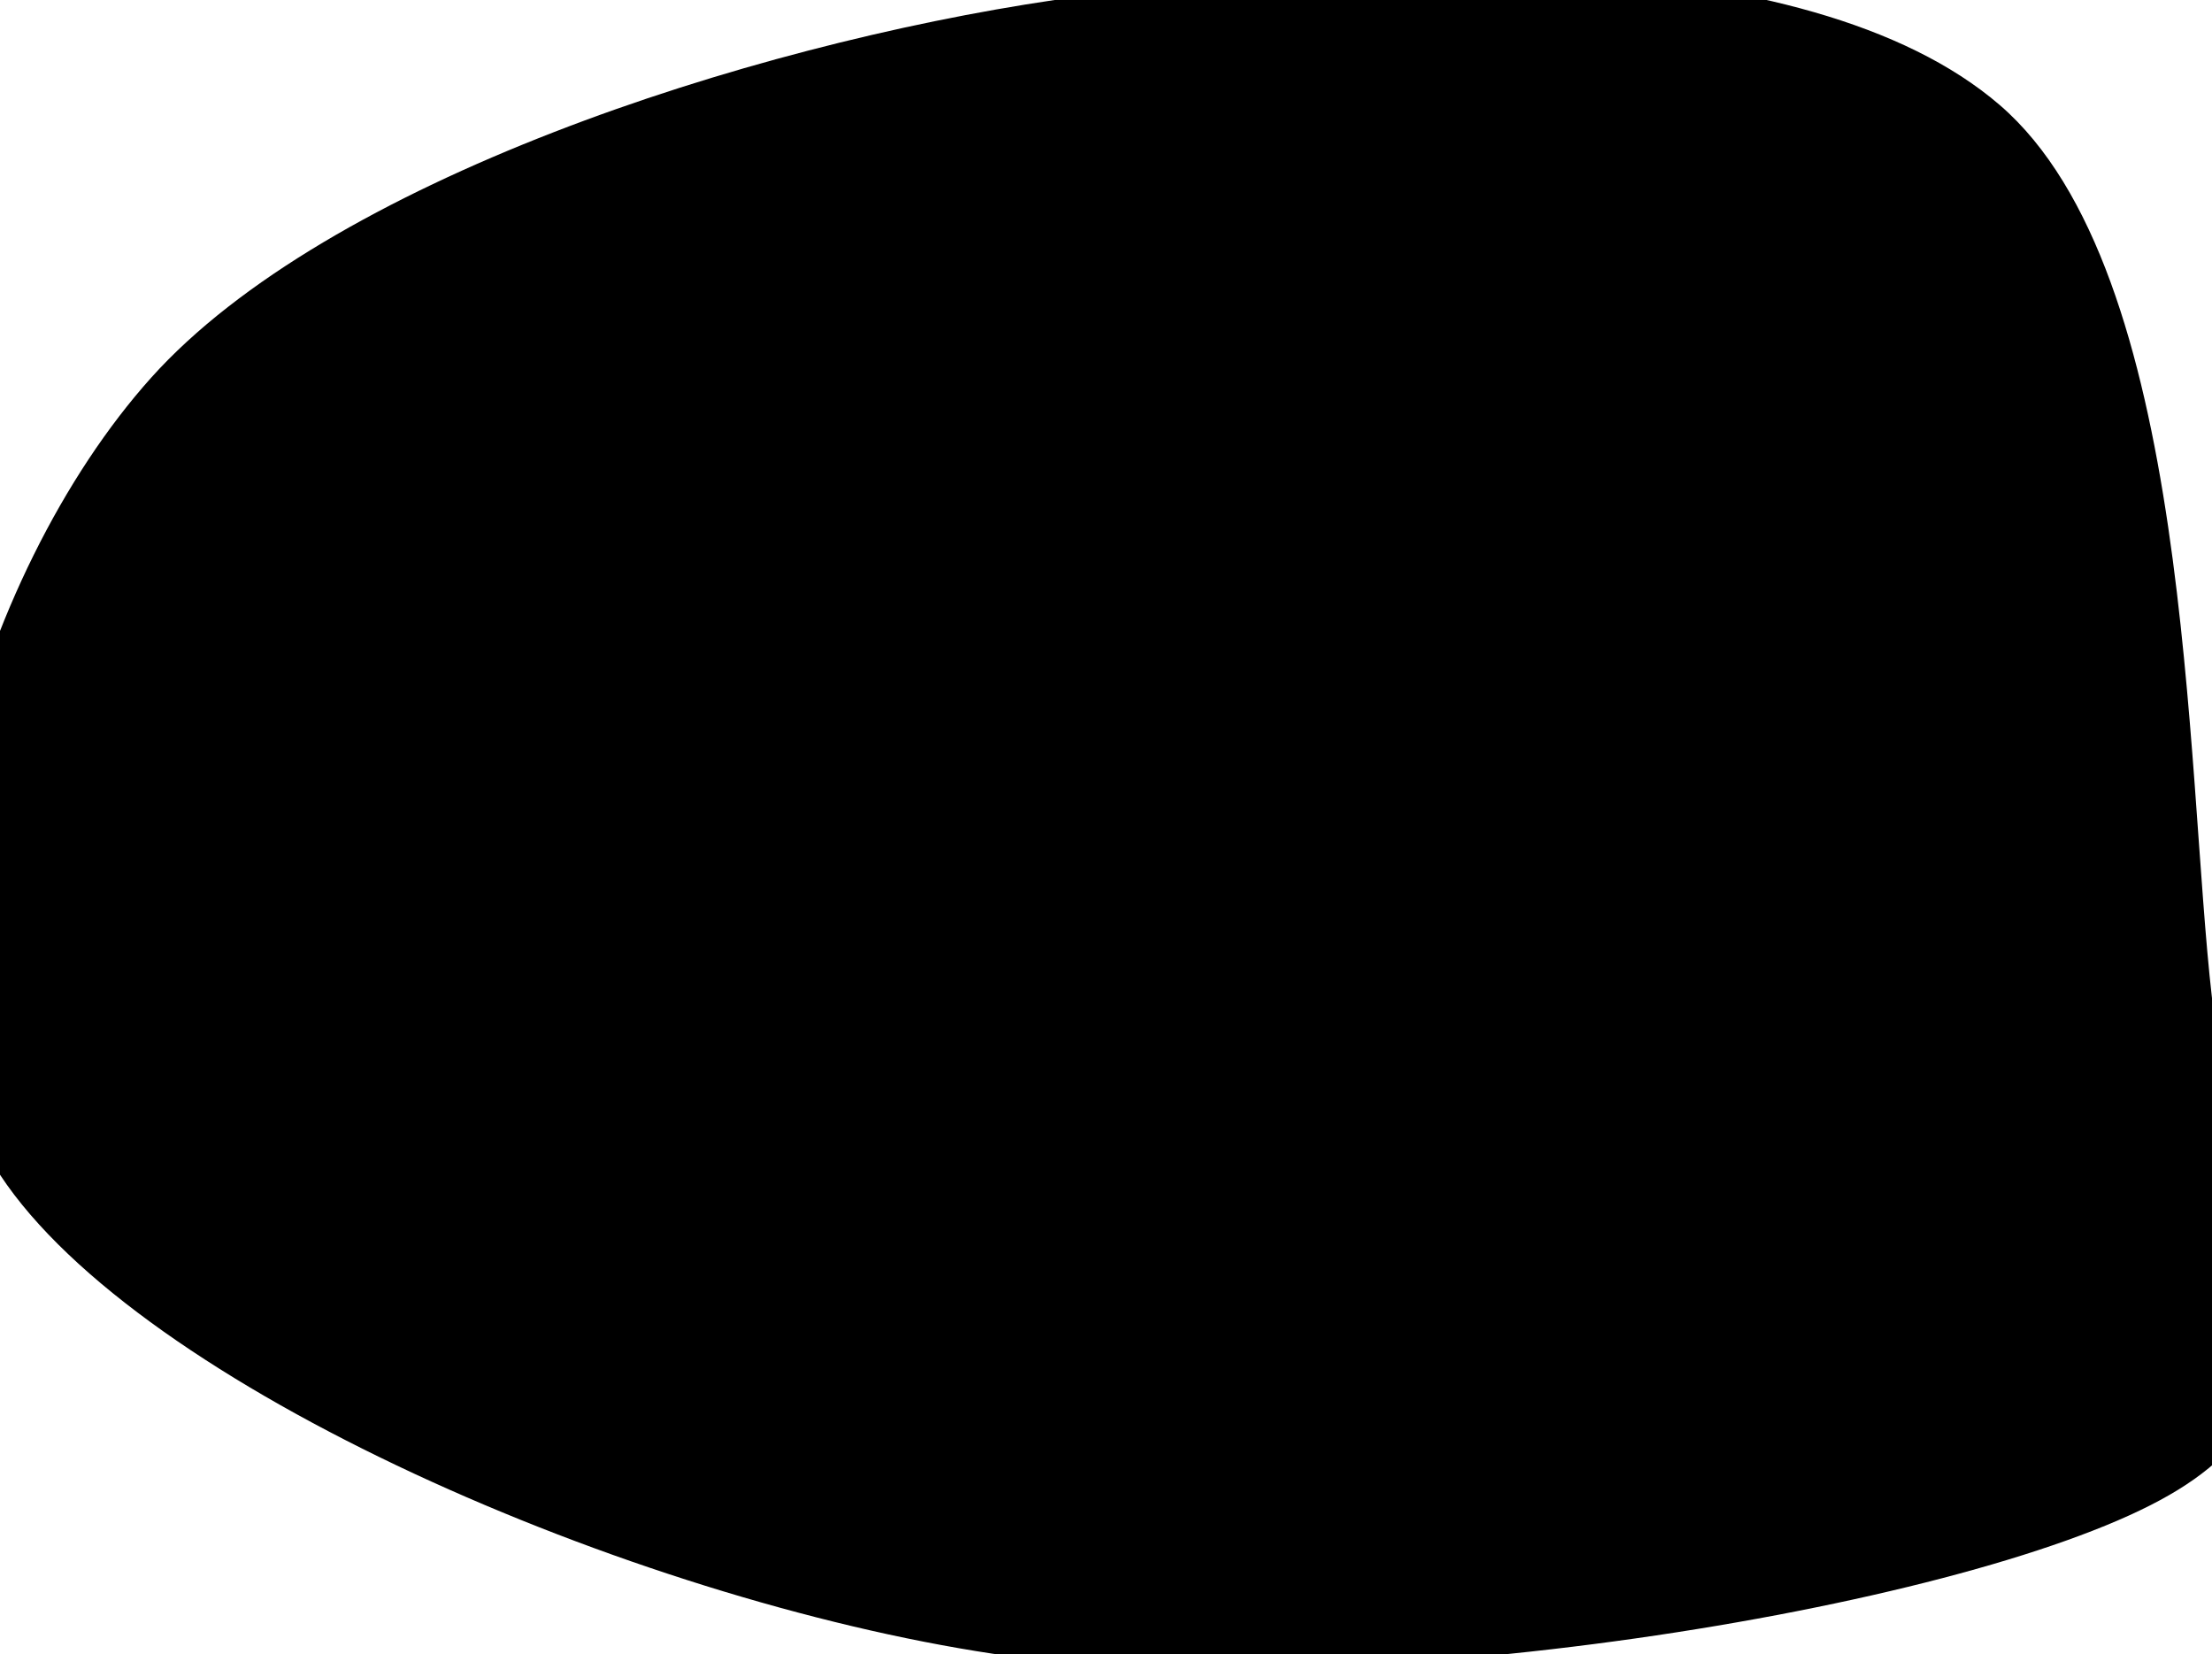
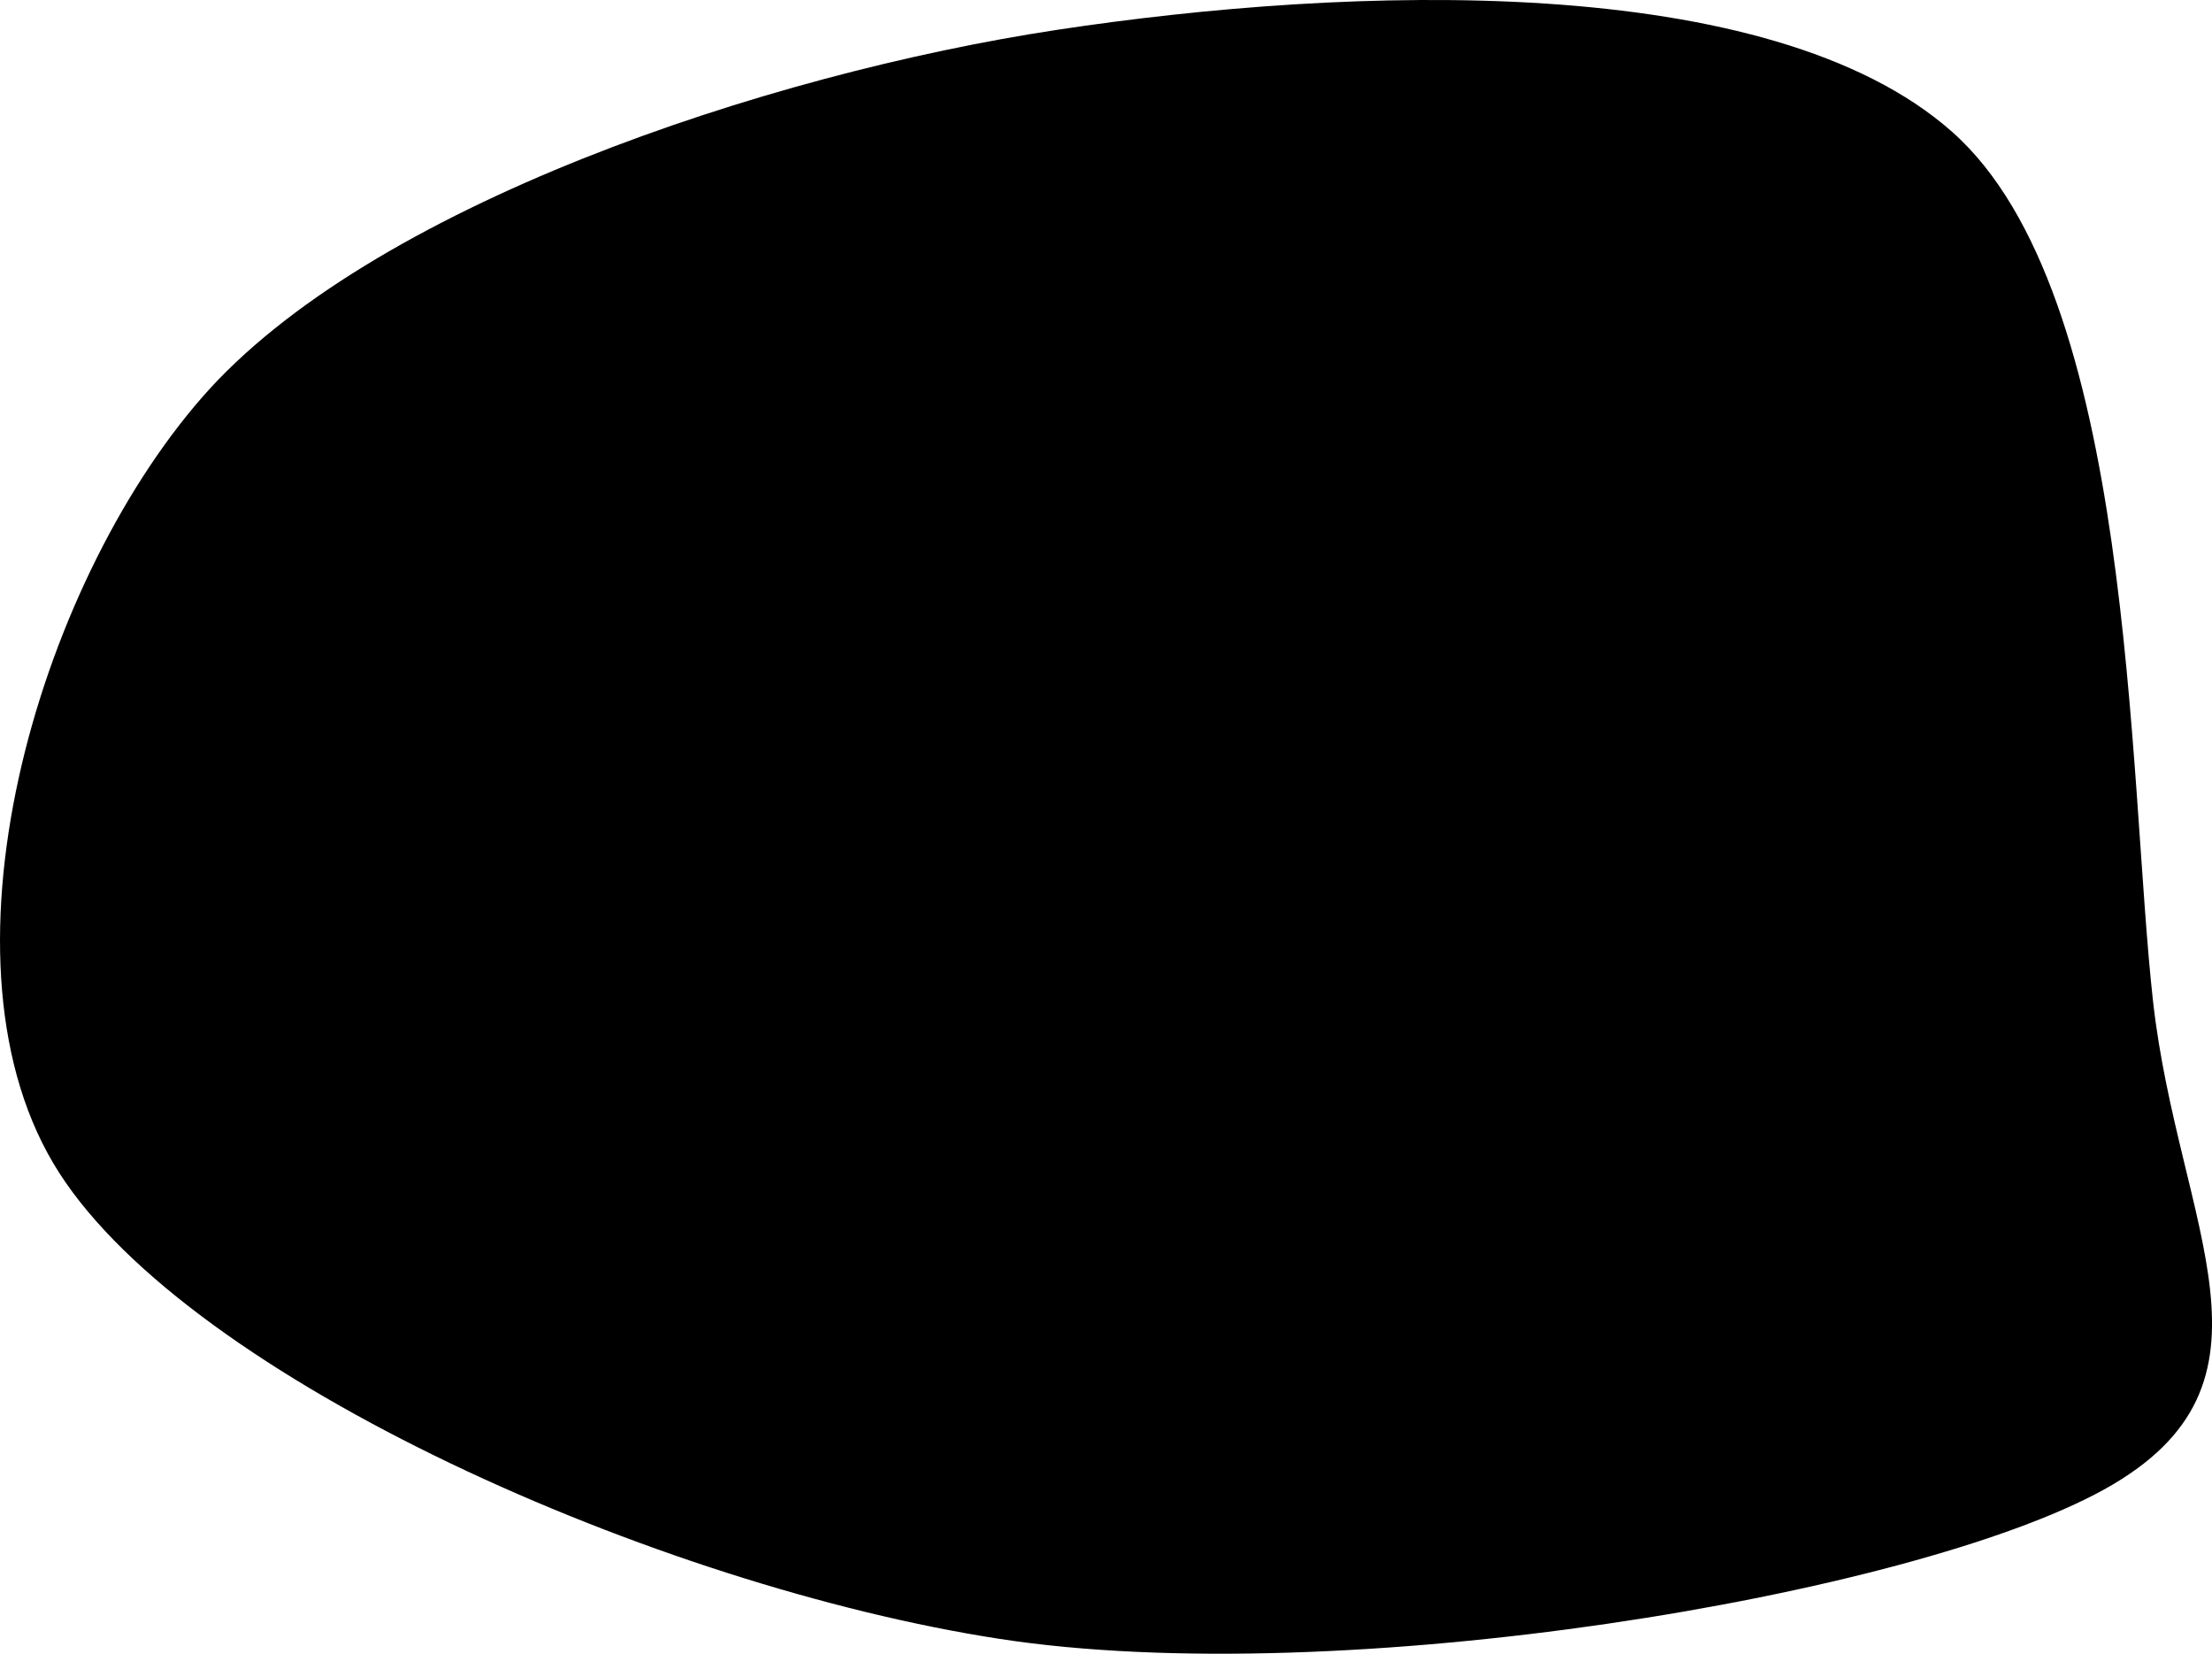
<svg xmlns="http://www.w3.org/2000/svg" width="297" height="222" viewBox="0 0 297 222">
-   <path d="M 297.0 134.0 C 300.6 165.2 317.3 186.7 290.0 201.4 C 262.8 216.1 181.6 229.3 133.3 222.0 C 84.9 214.7 18.8 186.2 0.0 157.7 C -18.8 129.1 -3.3 77.0 20.3 50.7 C 43.9 24.4 100.2 6.1 141.6 0.0 C 183.0 -6.1 242.6 -8.2 268.5 14.1 C 294.4 36.4 293.4 102.8 297.0 134.0 Z" fill="#000" />
+   <path d="M 289.08 134.39 C 292.48 164.76 308.33 185.69 282.50 199.96 C 256.67 214.23 179.86 227.08 134.10 219.99 C 88.34 212.91 25.76 185.21 7.94 157.43 C -9.88 129.65 4.82 78.88 27.16 53.31 C 49.50 27.74 102.81 9.93 141.97 4.00 C 181.13 -1.93 237.60 -4.02 262.12 17.71 C 286.64 39.44 285.69 104.01 289.08 134.39 Z" fill="#000" />
</svg>
